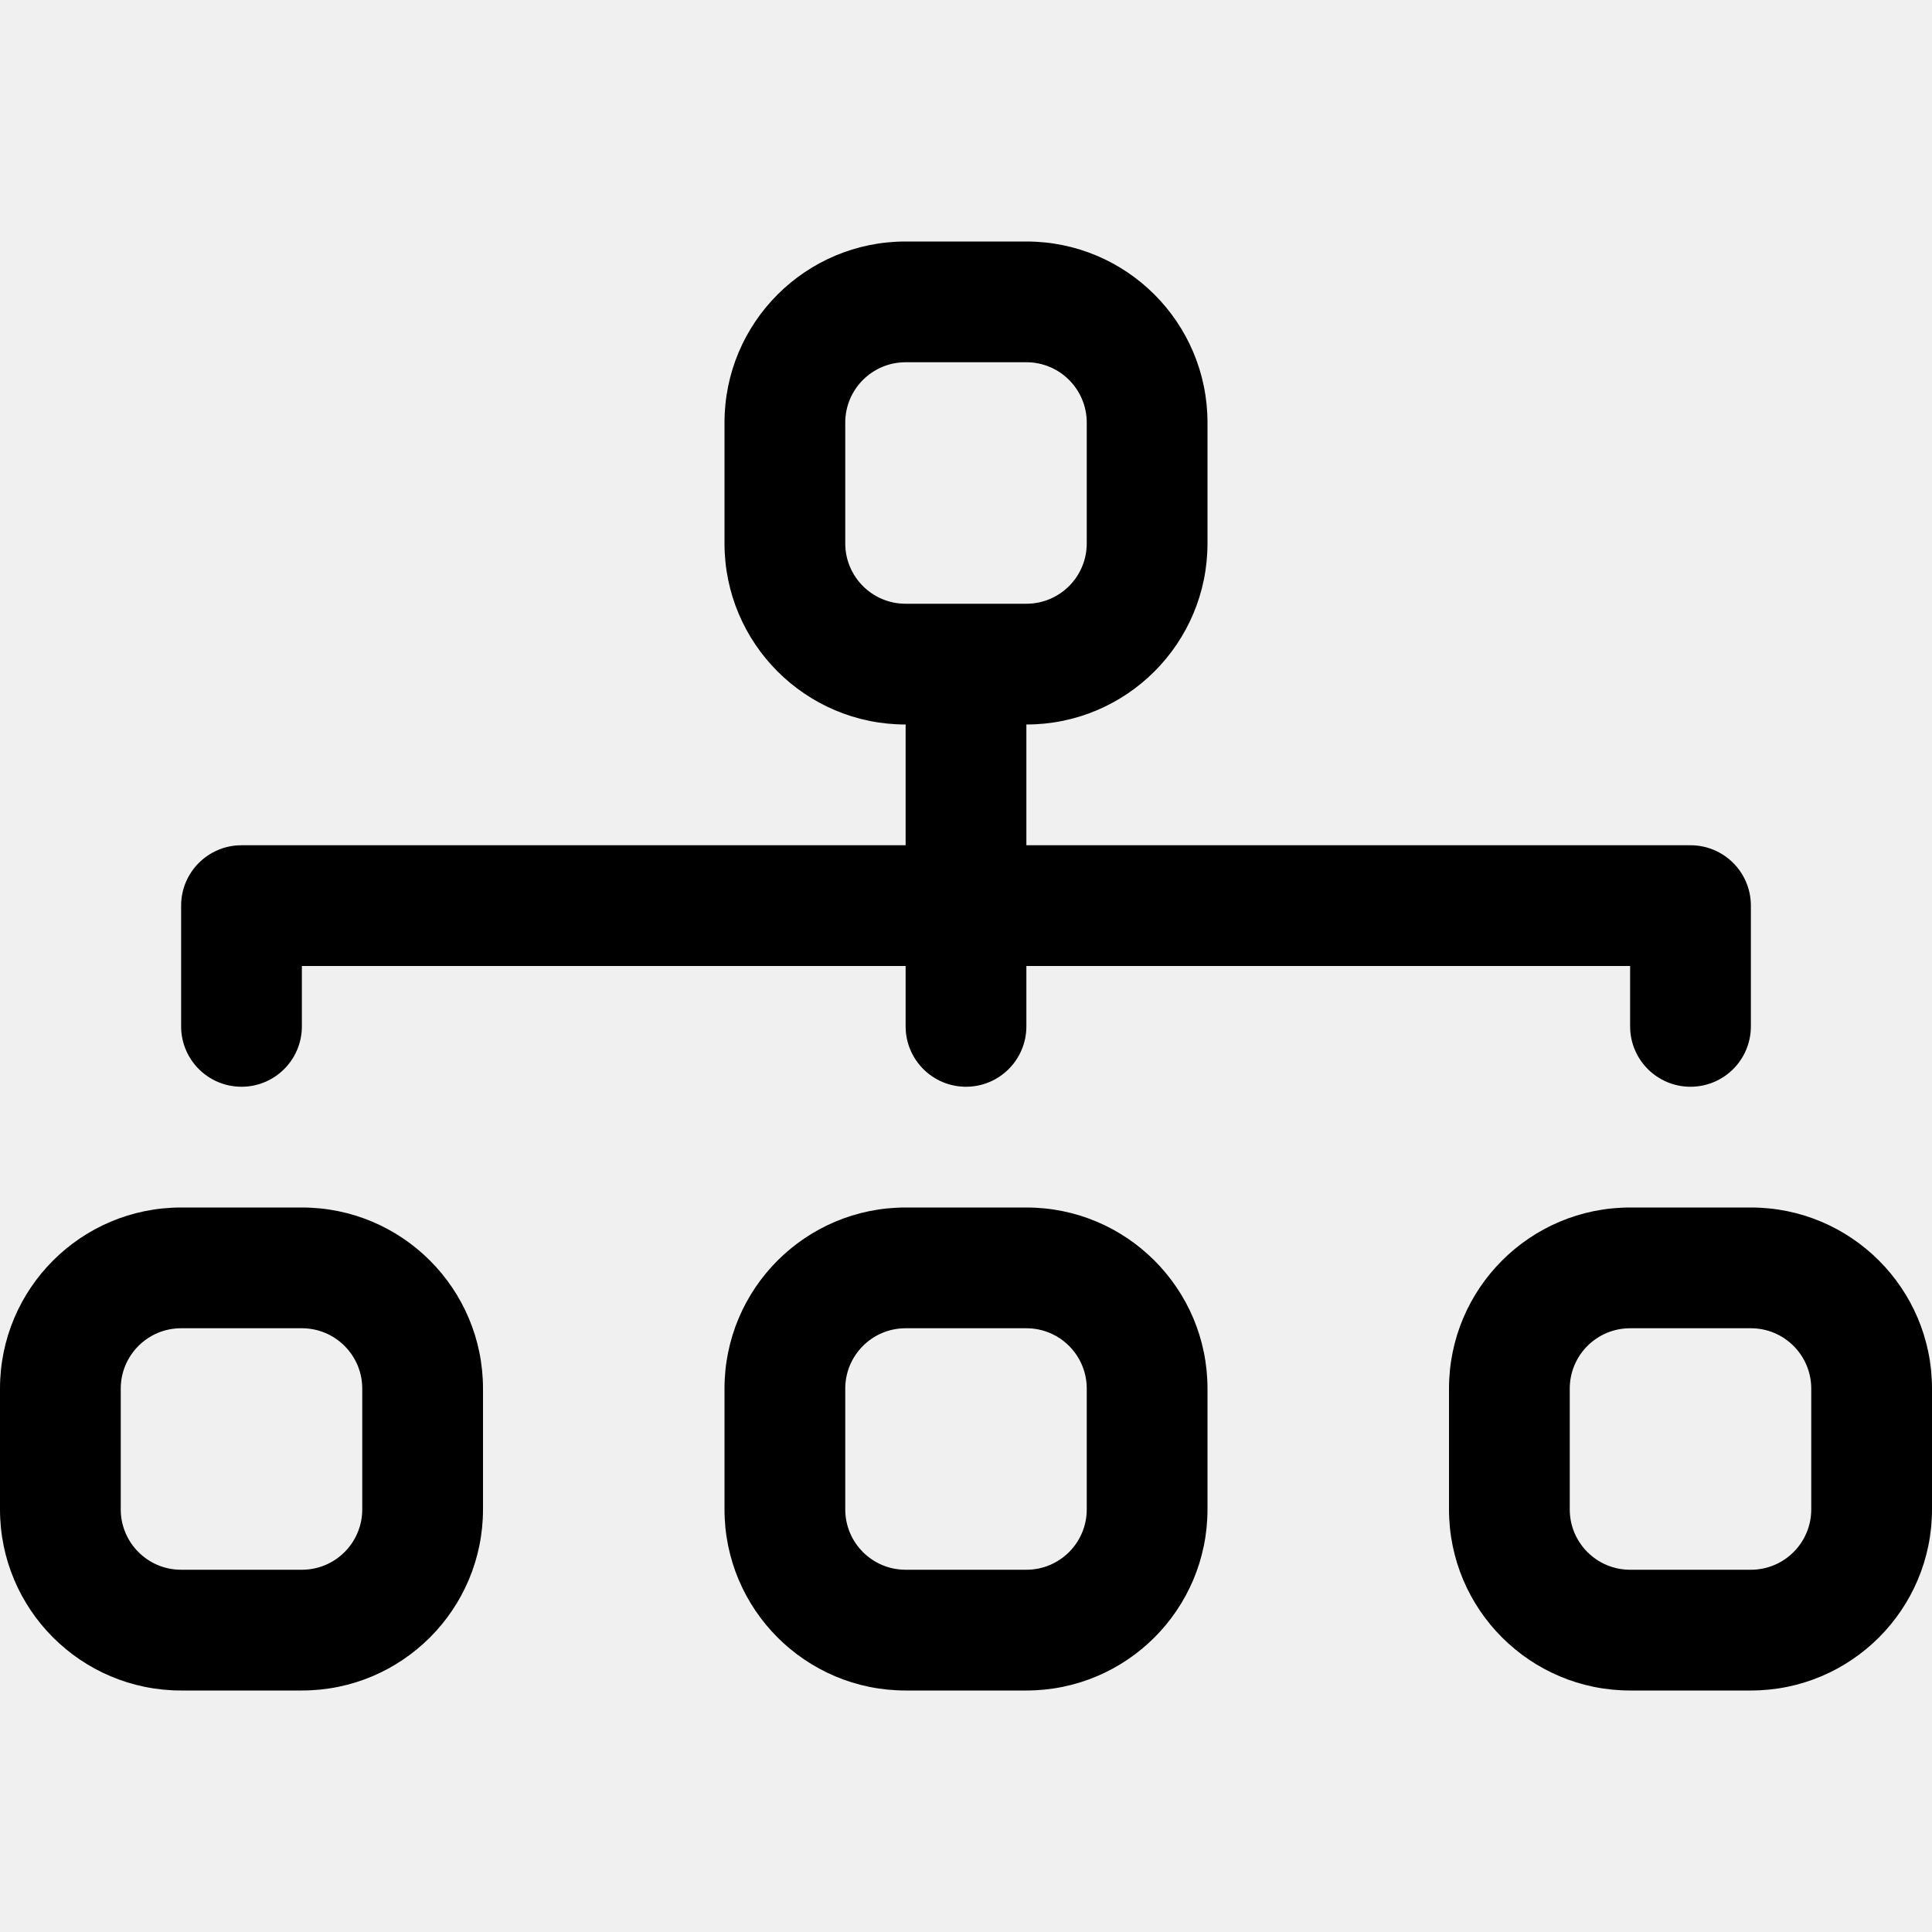
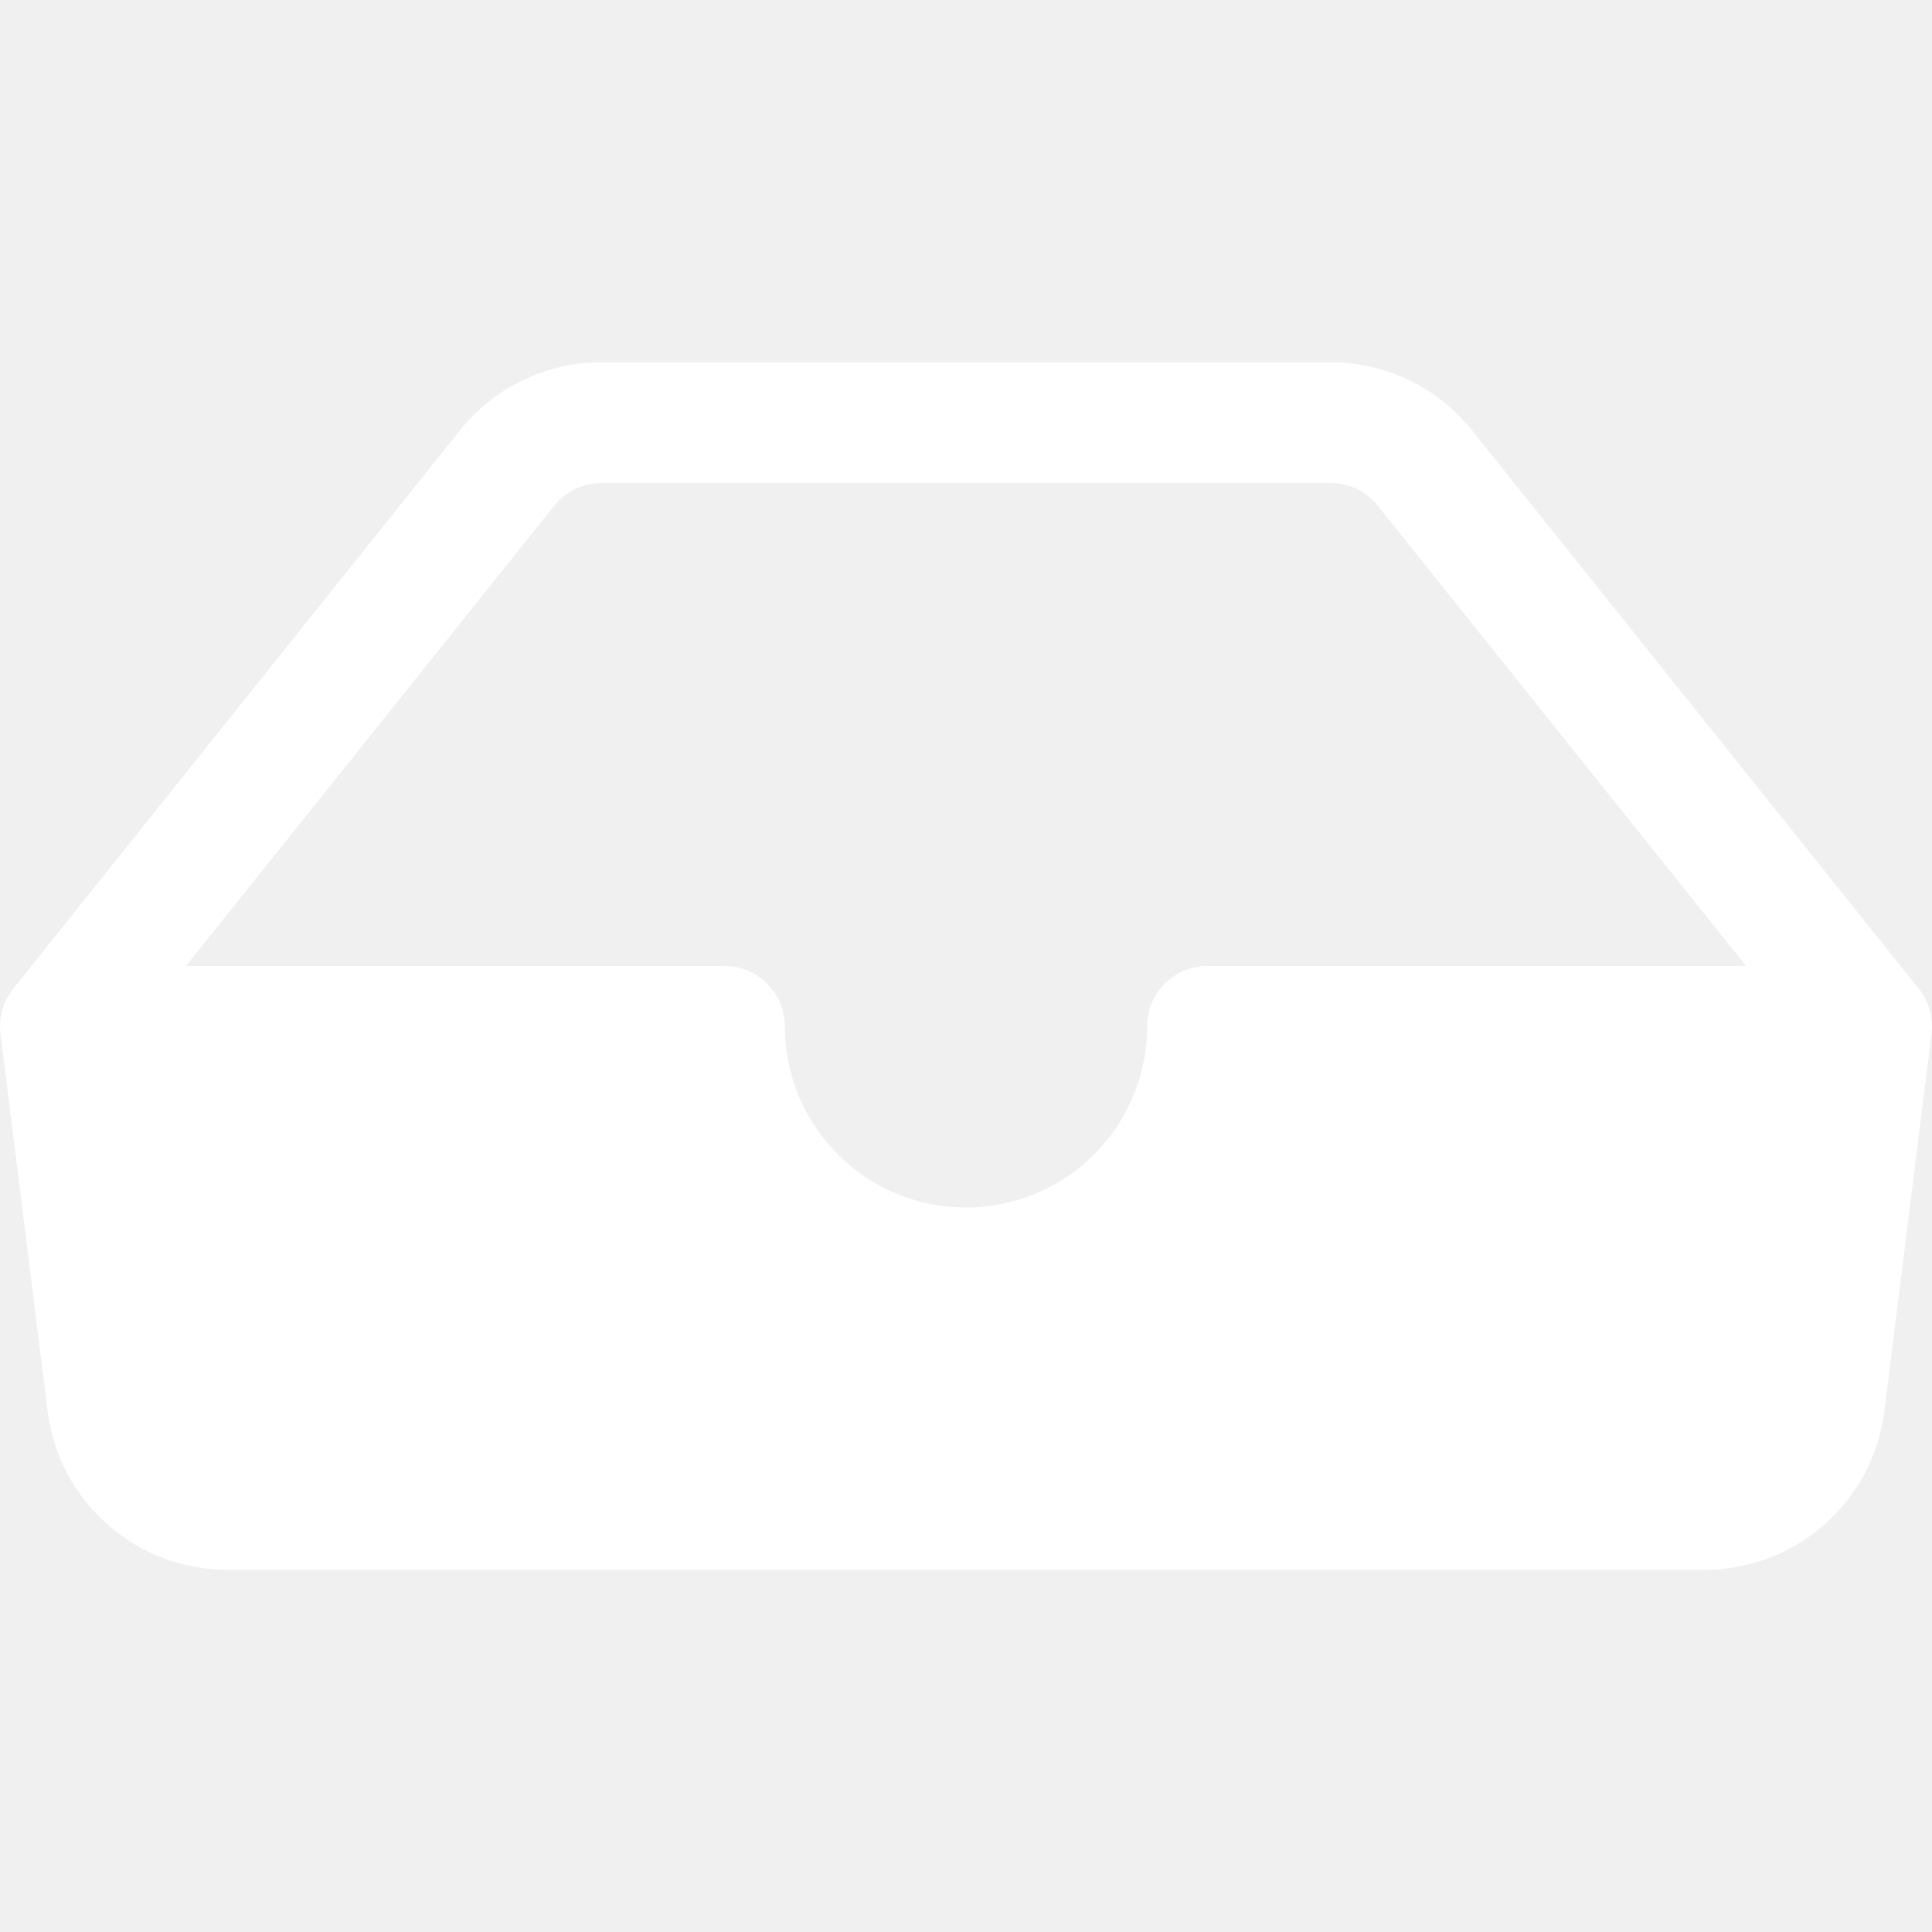
- <svg xmlns="http://www.w3.org/2000/svg" width="16" height="16" fill="currentColor" class="bi bi-diagram-3" viewBox="0 0 16 16">
-   <path fill-rule="evenodd" d="M6 3.5A1.5 1.5 0 0 1 7.5 2h1A1.5 1.5 0 0 1 10 3.5v1A1.5 1.5 0 0 1 8.5 6v1H14a.5.5 0 0 1 .5.5v1a.5.5 0 0 1-1 0V8h-5v.5a.5.5 0 0 1-1 0V8h-5v.5a.5.5 0 0 1-1 0v-1A.5.5 0 0 1 2 7h5.5V6A1.5 1.5 0 0 1 6 4.5v-1zM8.5 5a.5.5 0 0 0 .5-.5v-1a.5.5 0 0 0-.5-.5h-1a.5.5 0 0 0-.5.5v1a.5.5 0 0 0 .5.5h1zM0 11.5A1.5 1.5 0 0 1 1.5 10h1A1.5 1.5 0 0 1 4 11.5v1A1.5 1.5 0 0 1 2.5 14h-1A1.5 1.5 0 0 1 0 12.5v-1zm1.5-.5a.5.5 0 0 0-.5.5v1a.5.5 0 0 0 .5.5h1a.5.5 0 0 0 .5-.5v-1a.5.5 0 0 0-.5-.5h-1zm4.5.5A1.5 1.5 0 0 1 7.5 10h1a1.5 1.5 0 0 1 1.5 1.5v1A1.5 1.5 0 0 1 8.5 14h-1A1.5 1.5 0 0 1 6 12.5v-1zm1.5-.5a.5.5 0 0 0-.5.5v1a.5.5 0 0 0 .5.5h1a.5.5 0 0 0 .5-.5v-1a.5.5 0 0 0-.5-.5h-1zm4.5.5a1.5 1.5 0 0 1 1.5-1.5h1a1.5 1.5 0 0 1 1.5 1.5v1a1.5 1.5 0 0 1-1.5 1.5h-1a1.5 1.5 0 0 1-1.5-1.5v-1zm1.5-.5a.5.5 0 0 0-.5.5v1a.5.5 0 0 0 .5.5h1a.5.5 0 0 0 .5-.5v-1a.5.5 0 0 0-.5-.5h-1z" />
+ <svg xmlns="http://www.w3.org/2000/svg" width="16" height="16" fill="white" class="bi bi-inbox-fill" viewBox="0 0 16 16">
+   <path d="M4.98 4a.5.5 0 0 0-.39.188L1.54 8H6a.5.5 0 0 1 .5.5 1.5 1.5 0 1 0 3 0A.5.5 0 0 1 10 8h4.46l-3.05-3.812A.5.5 0 0 0 11.02 4H4.98zm-1.17-.437A1.5 1.5 0 0 1 4.98 3h6.04a1.5 1.5 0 0 1 1.17.563l3.7 4.625a.5.5 0 0 1 .106.374l-.39 3.124A1.5 1.5 0 0 1 14.117 13H1.883a1.5 1.5 0 0 1-1.489-1.314l-.39-3.124a.5.5 0 0 1 .106-.374l3.7-4.625z" />
</svg>
